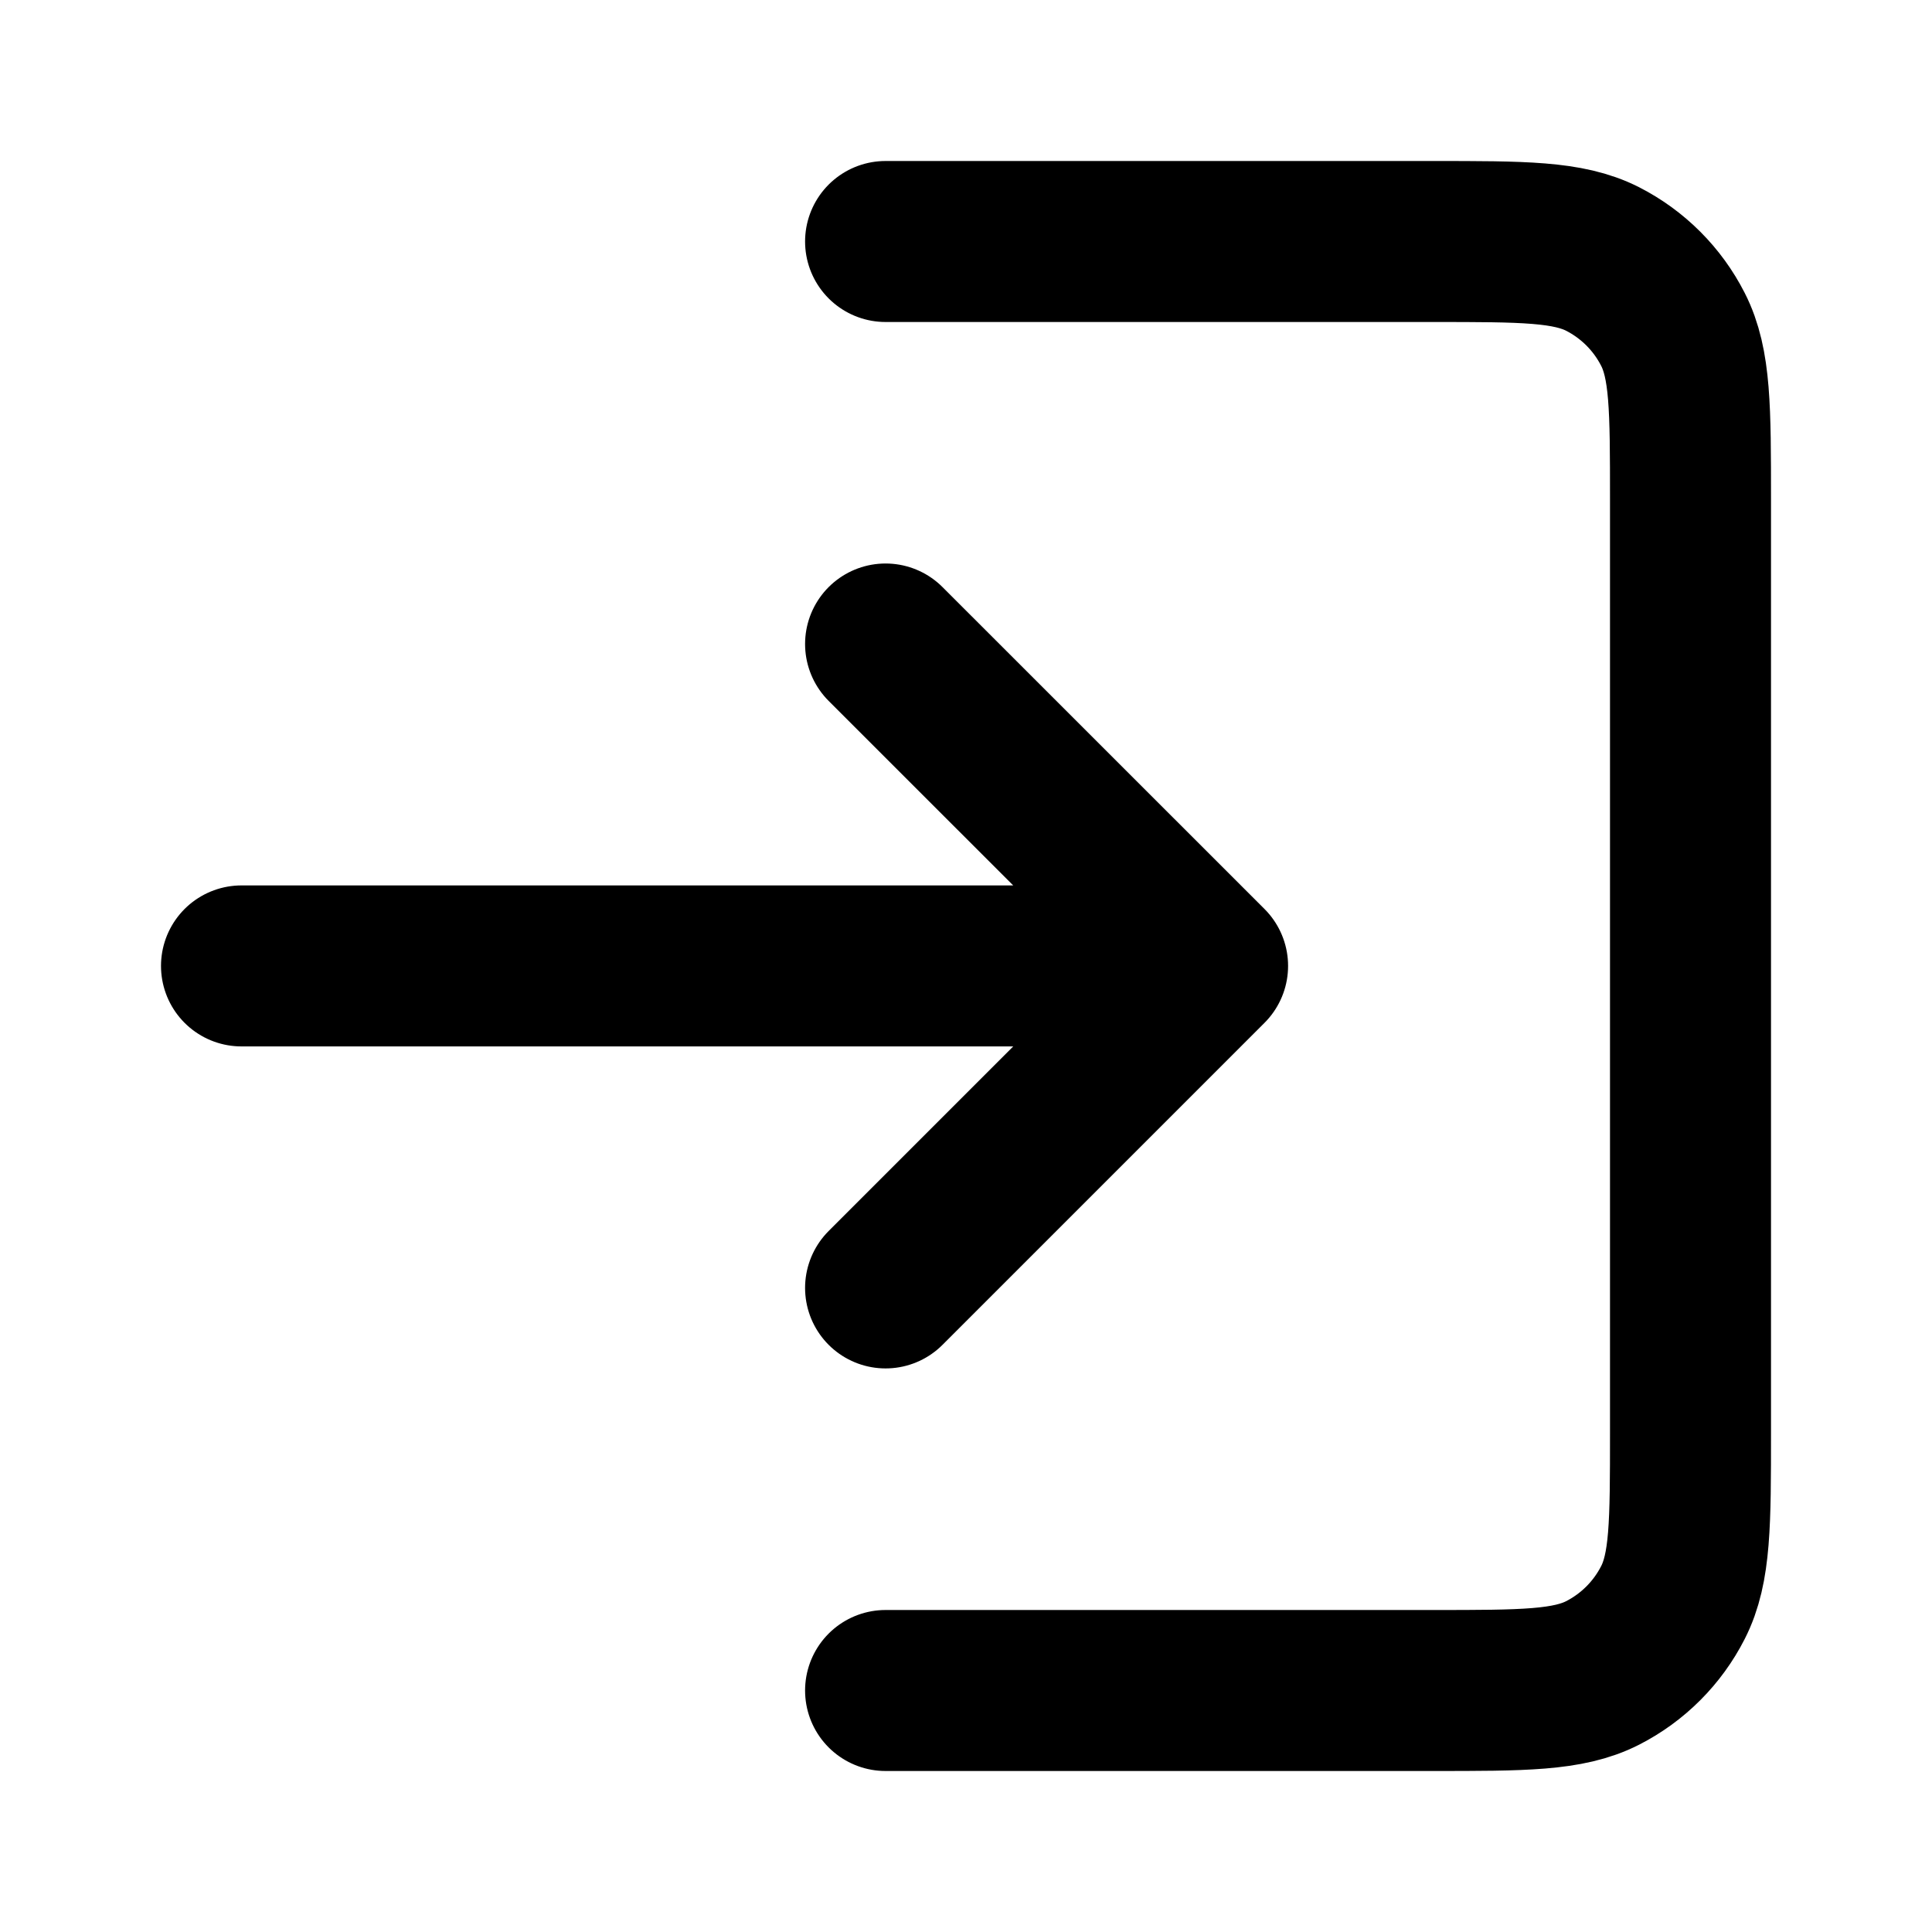
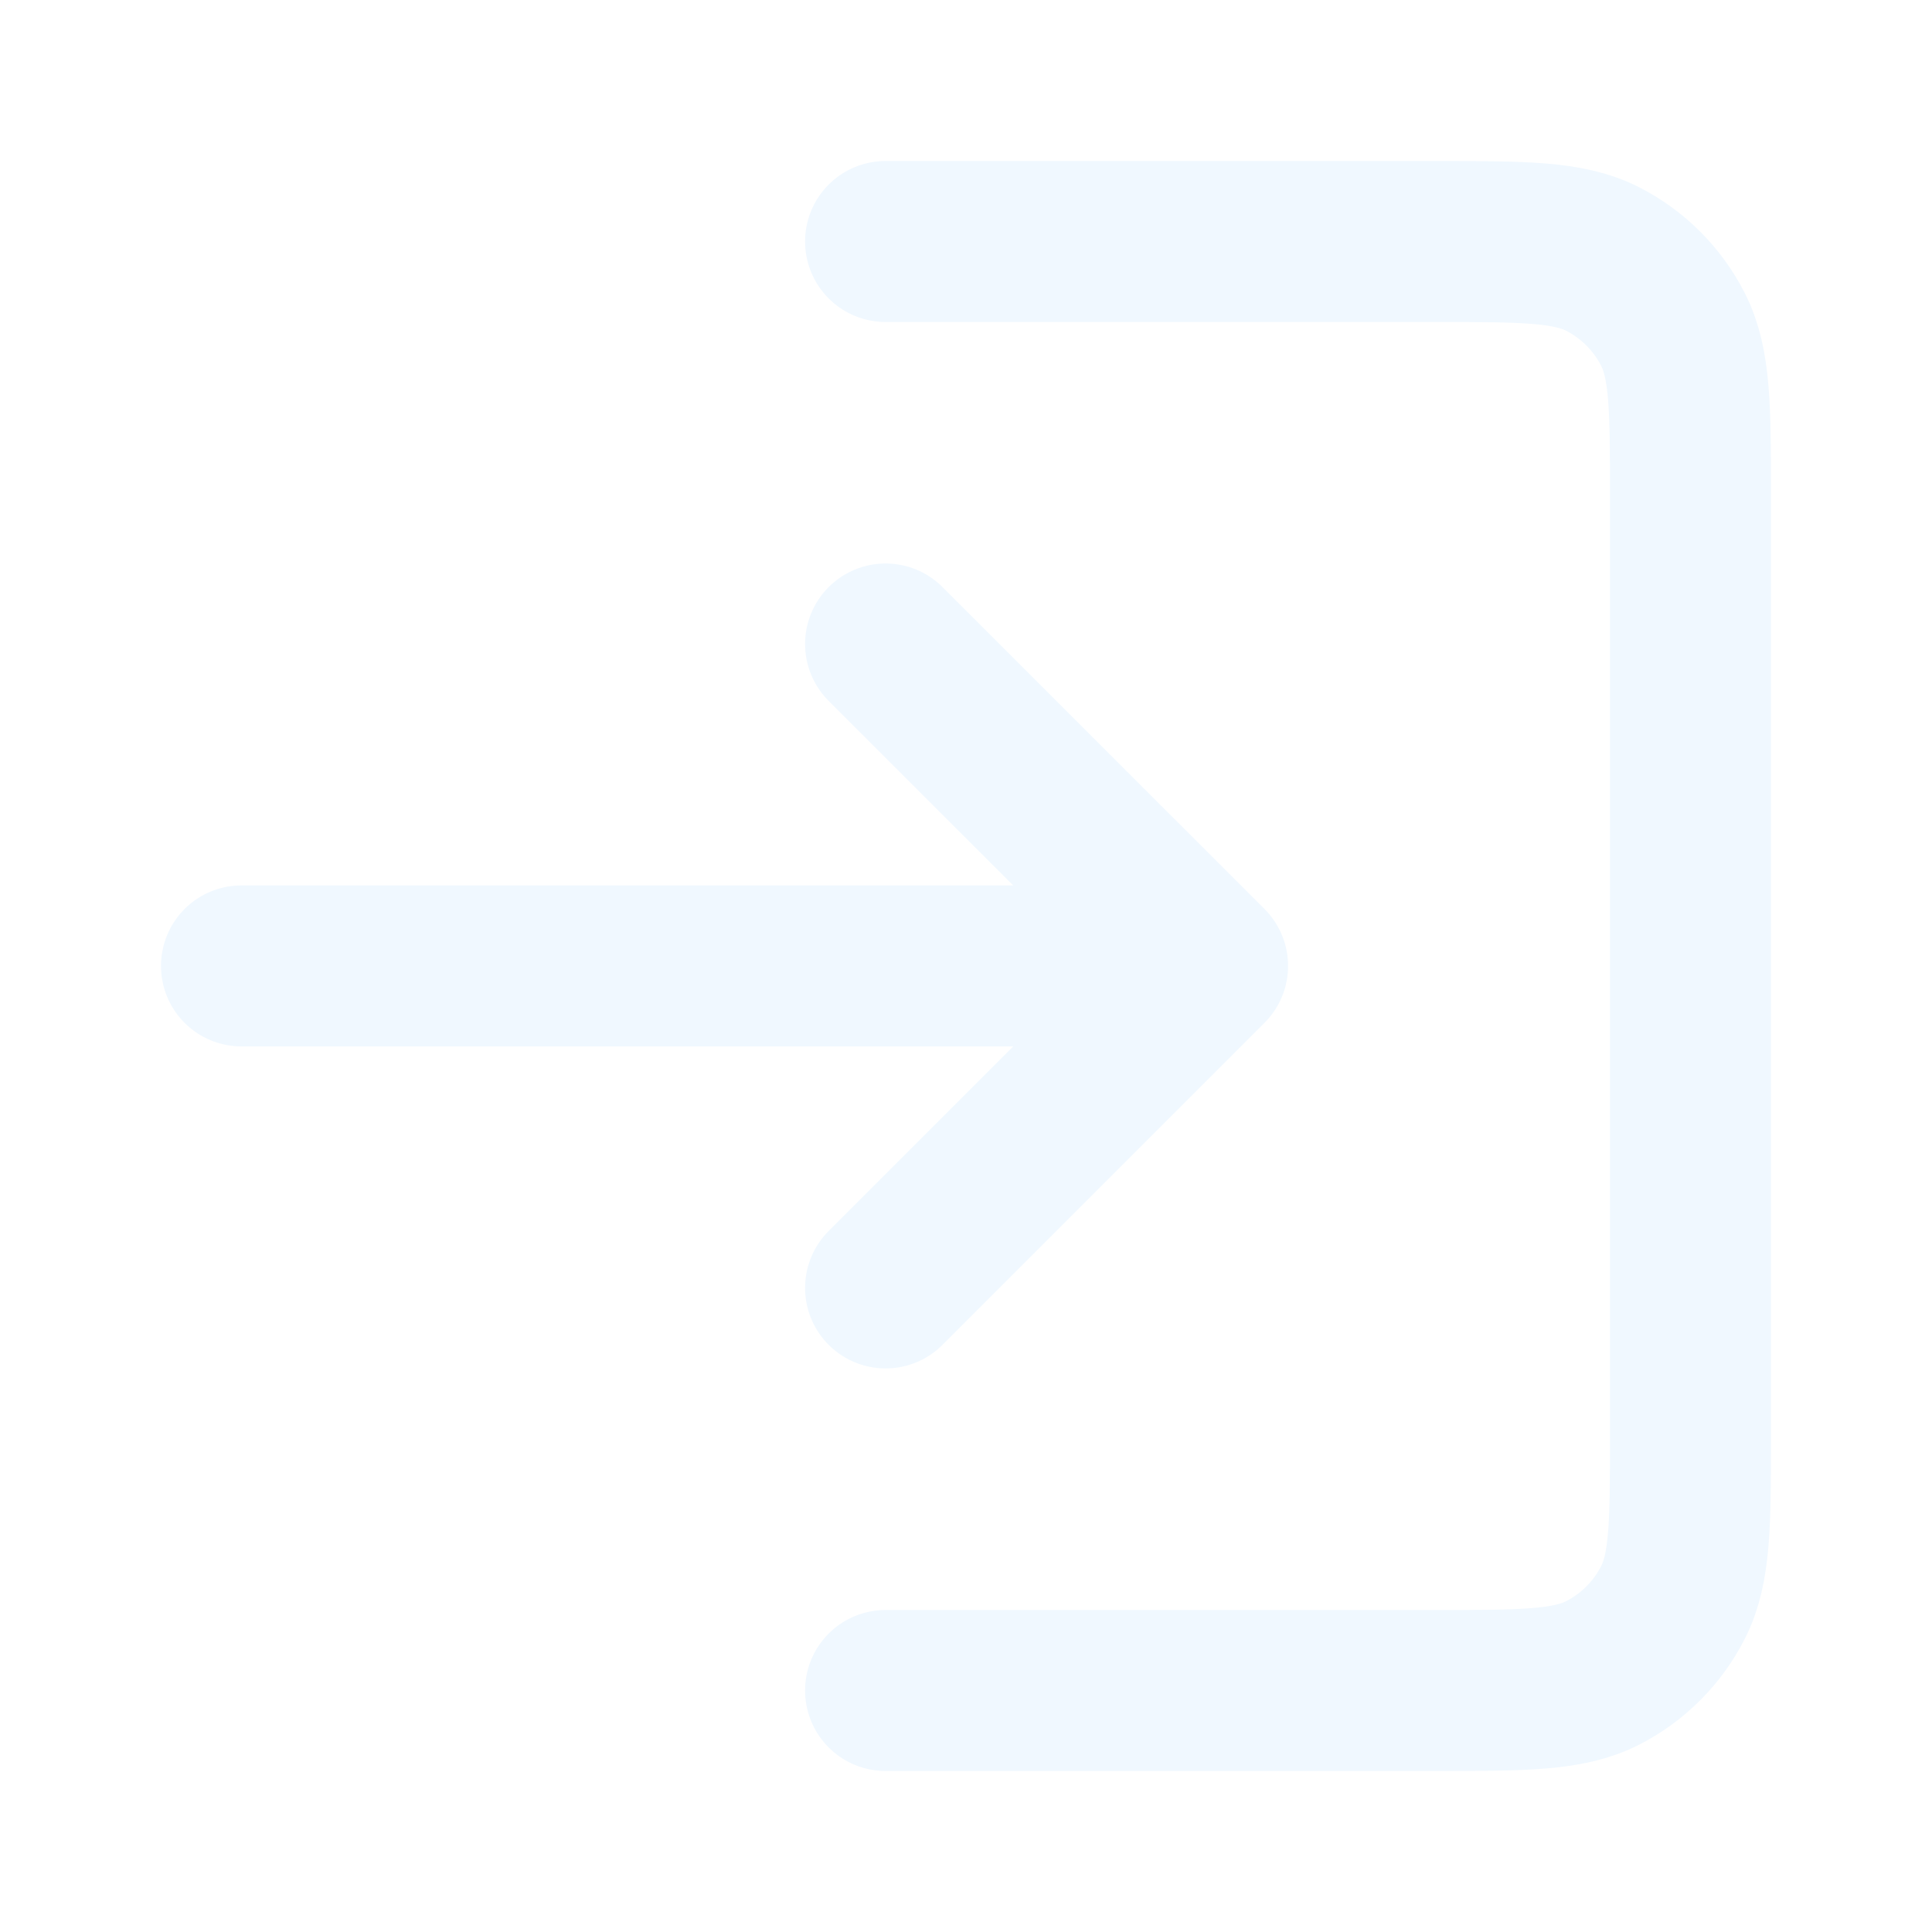
<svg xmlns="http://www.w3.org/2000/svg" width="800px" height="800px" viewBox="0 0 24 24" fill="none">
-   <path d="M11.001 15.999L15.001 11.999M15.001 11.999L11.001 8M15.001 11.999H3M11.001 3H17.8C18.92 3 19.48 3 19.908 3.217C20.284 3.409 20.59 3.715 20.782 4.092C21 4.519 21 5.079 21 6.2V17.799C21 18.92 21 19.48 20.782 19.907C20.59 20.284 20.284 20.59 19.908 20.782C19.48 21 18.92 21 17.8 21H11.001" stroke="#000000" stroke-width="2" stroke-linecap="round" stroke-linejoin="round" />
+   <path d="M11.001 15.999L15.001 11.999M15.001 11.999L11.001 8M15.001 11.999H3M11.001 3H17.8C18.92 3 19.48 3 19.908 3.217C20.284 3.409 20.59 3.715 20.782 4.092C21 4.519 21 5.079 21 6.2V17.799C21 18.92 21 19.48 20.782 19.907C20.59 20.284 20.284 20.59 19.908 20.782C19.48 21 18.92 21 17.8 21H11.001" stroke="#f0f8ff" stroke-width="2" stroke-linecap="round" stroke-linejoin="round" />
</svg>
